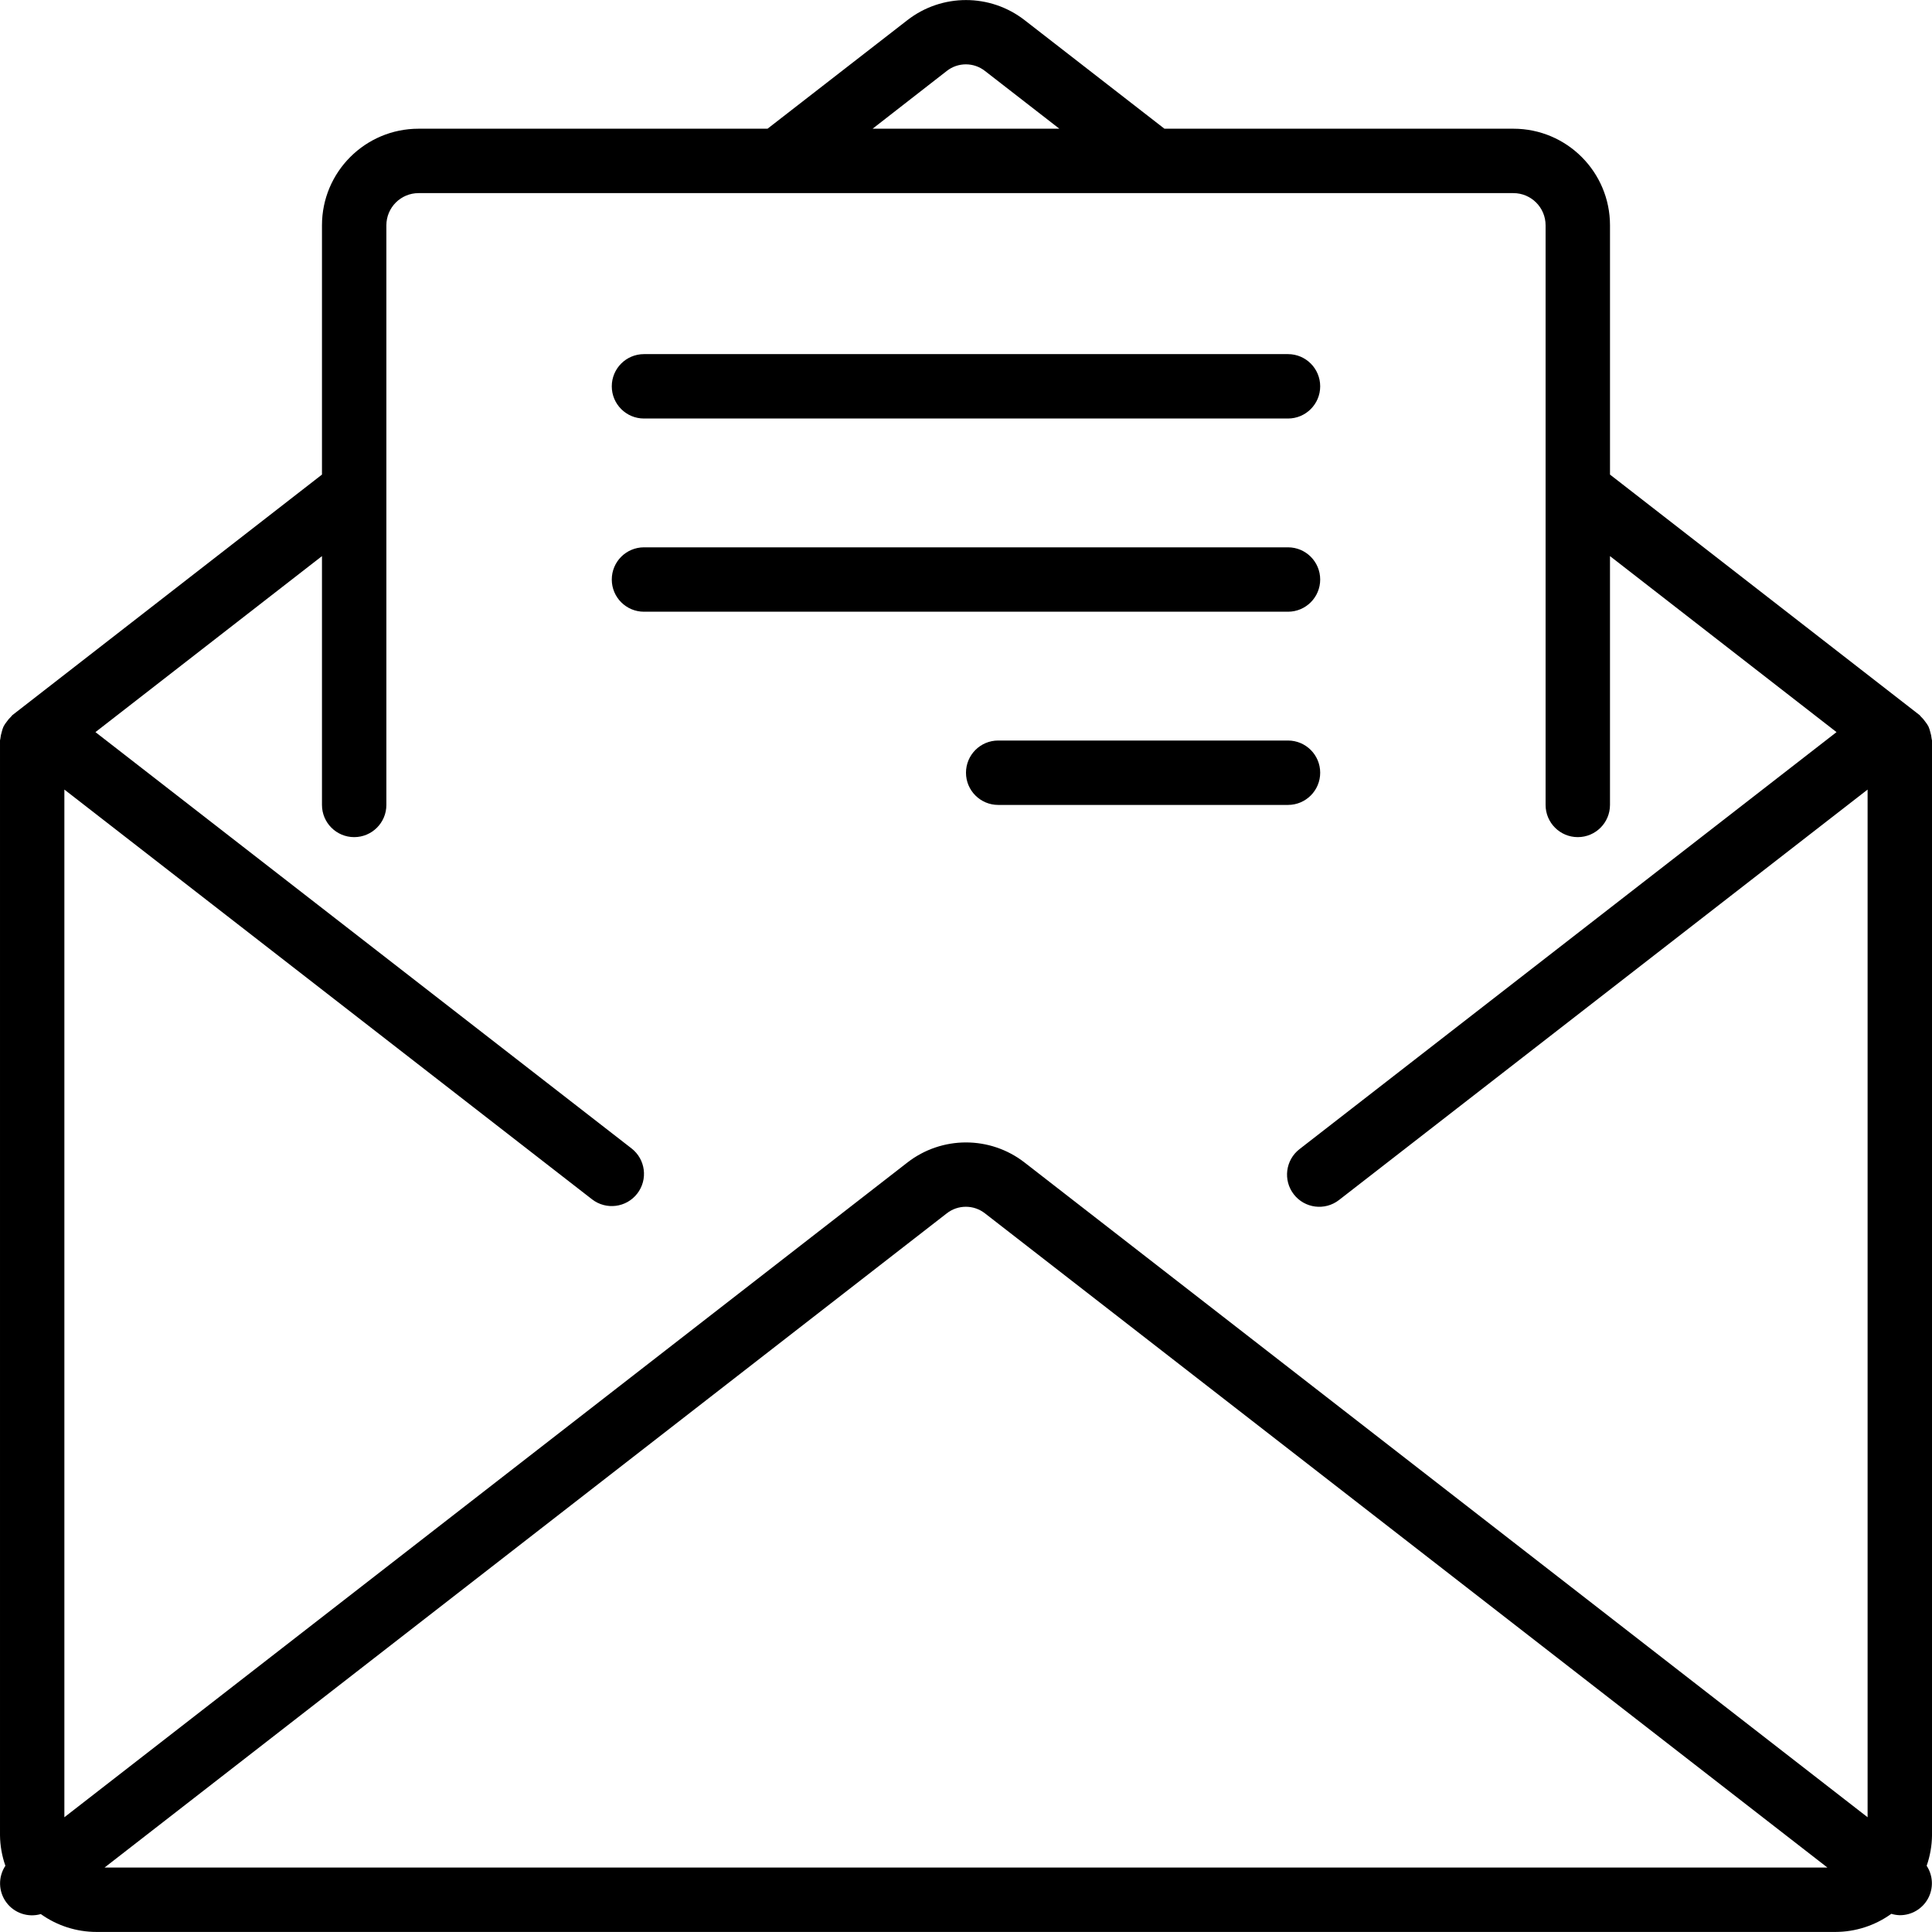
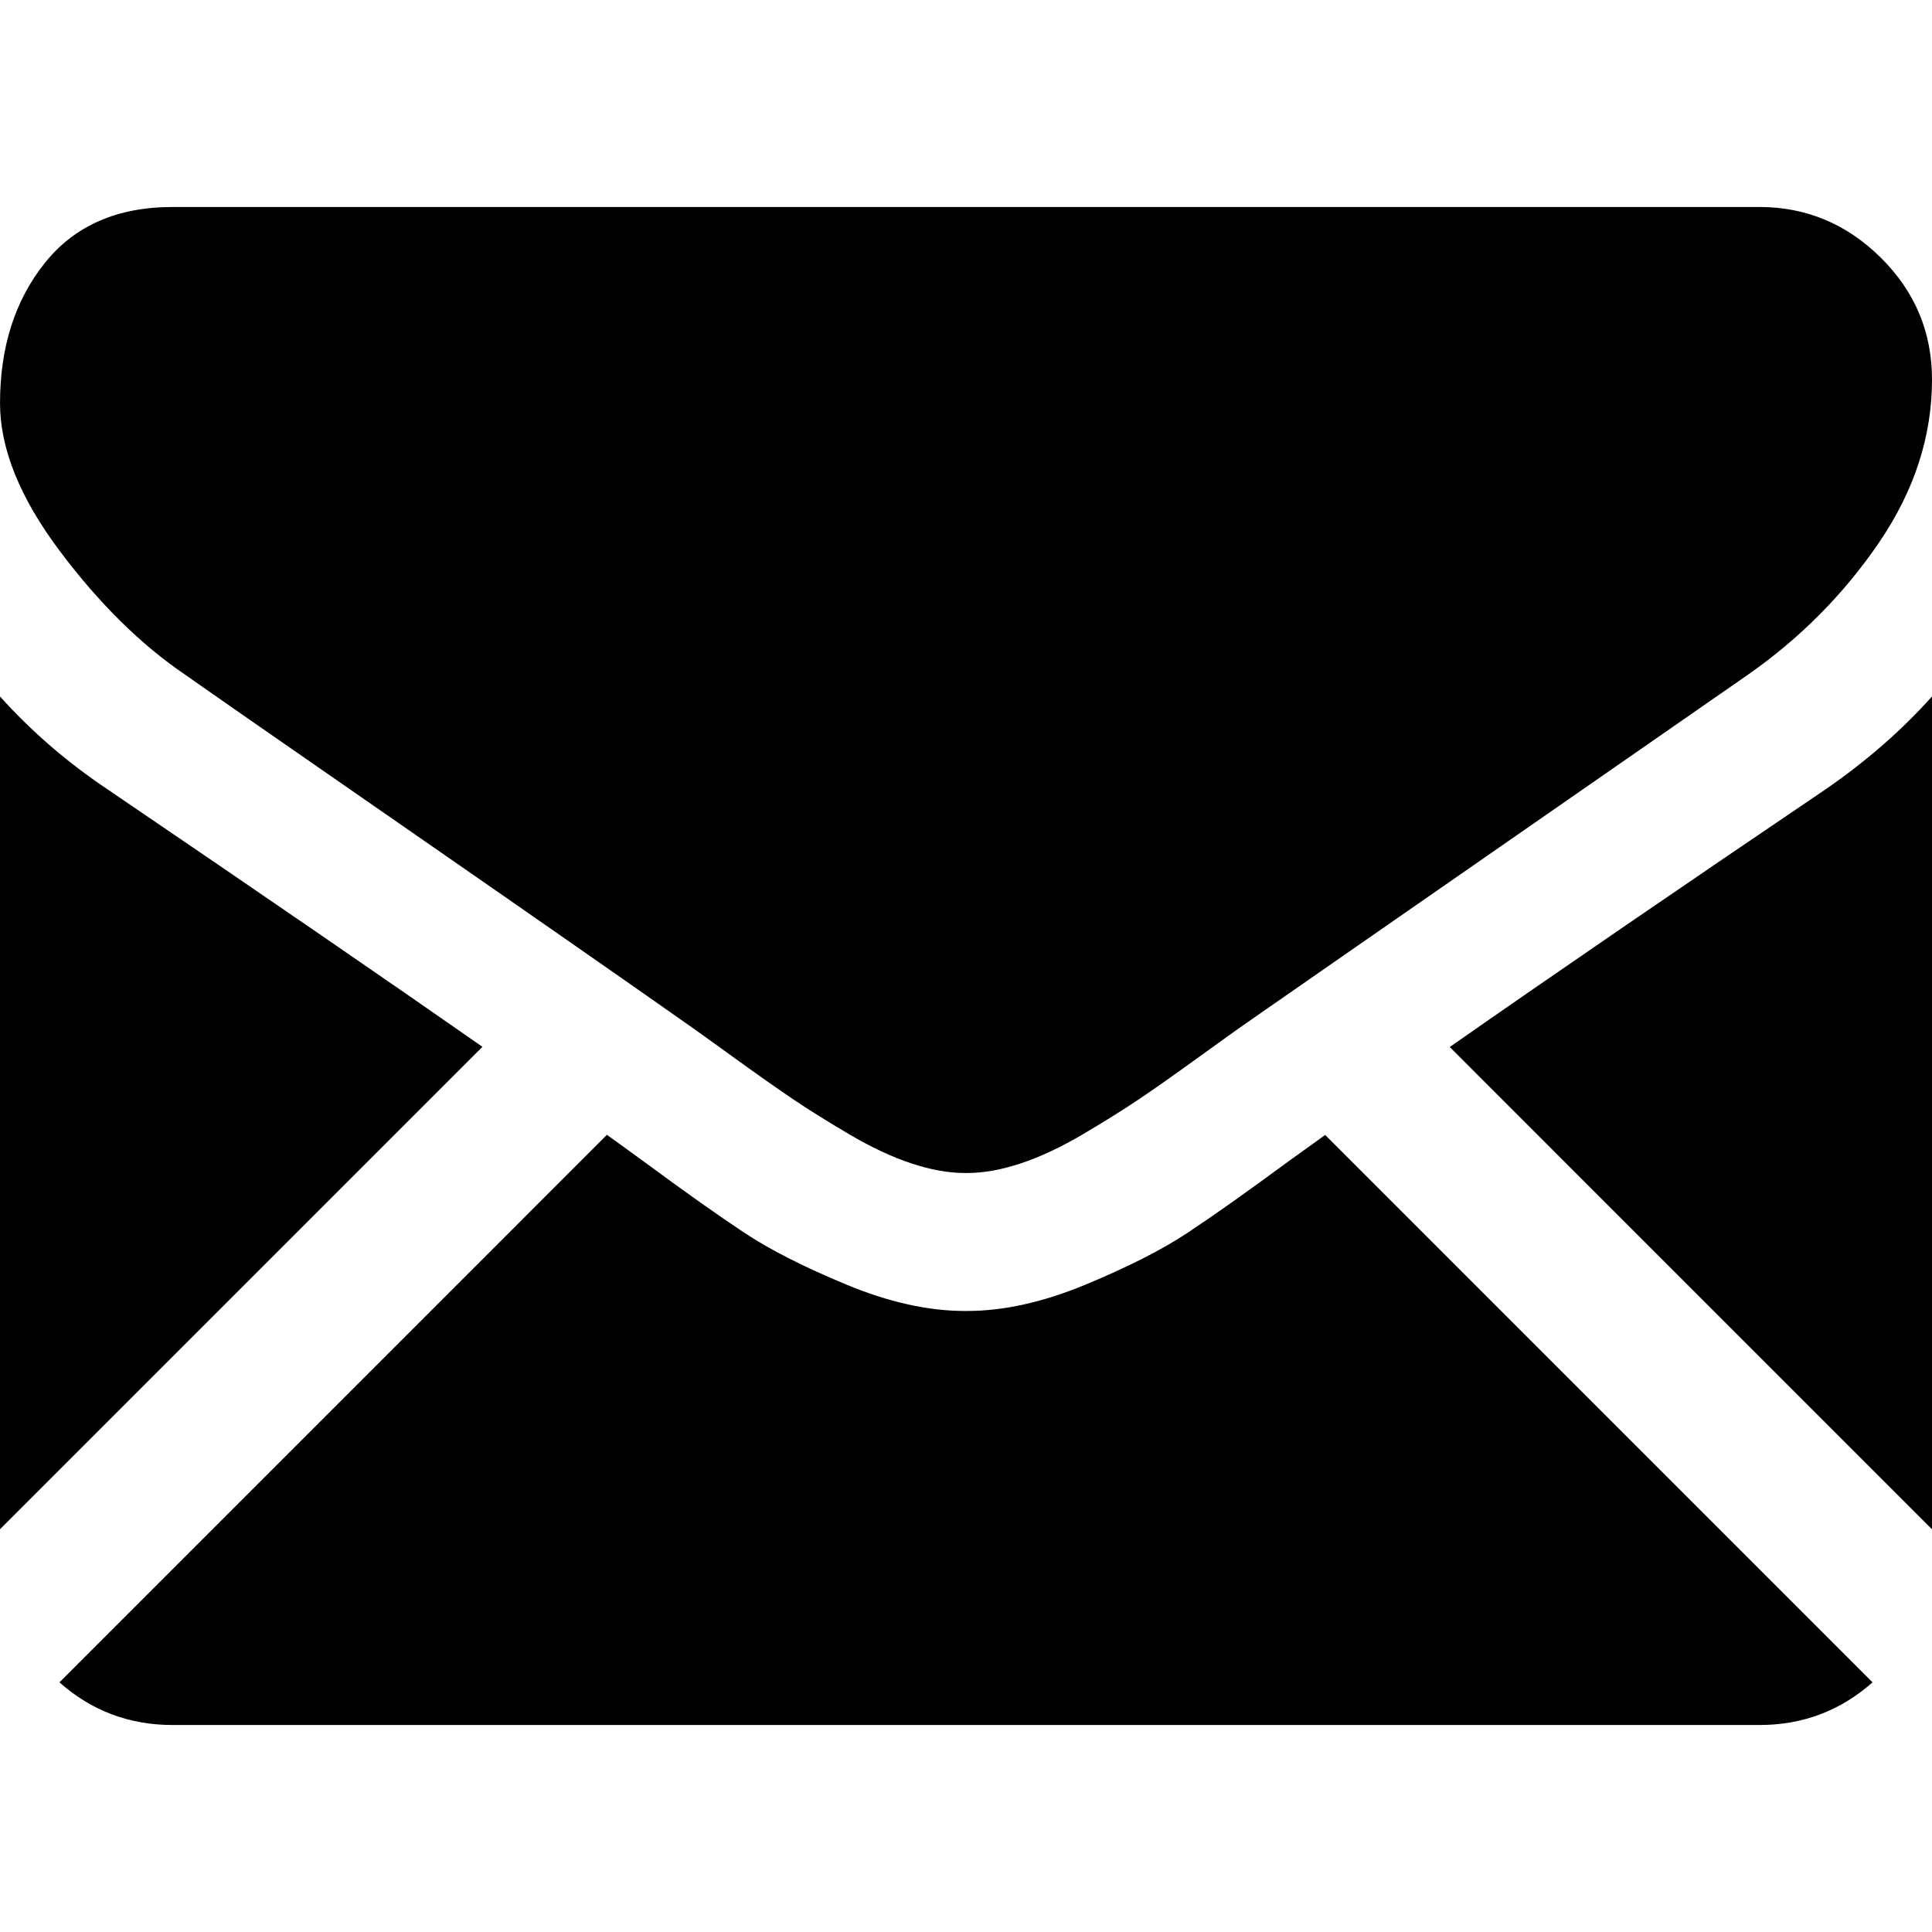
- <svg xmlns="http://www.w3.org/2000/svg" version="1.1" id="Capa_1" x="0px" y="0px" viewBox="0 0 511.991 511.991" style="enable-background:new 0 0 511.991 511.991;" xml:space="preserve">
+ <svg xmlns="http://www.w3.org/2000/svg" version="1.1" id="Capa_1" x="0px" y="0px" width="550.795px" height="550.795px" viewBox="0 0 550.795 550.795" style="enable-background:new 0 0 550.795 550.795;" xml:space="preserve">
  <g>
    <g>
-       <g>
-         <path d="M511.991,196.243c0-0.179-0.094-0.333-0.102-0.503c-0.053-0.591-0.17-1.175-0.35-1.741     c-0.118-0.505-0.281-0.999-0.486-1.476c-0.244-0.452-0.529-0.881-0.853-1.28c-0.338-0.489-0.727-0.941-1.161-1.348     c-0.137-0.12-0.196-0.282-0.341-0.393l-82.039-63.735V59.71c0-14.138-11.462-25.6-25.6-25.6h-92.476L271.556,5.361     c-9.149-7.128-21.972-7.128-31.121,0L203.401,34.11h-92.476c-14.138,0-25.6,11.461-25.6,25.6v66.057L3.294,189.502     c-0.145,0.111-0.205,0.273-0.341,0.393c-0.434,0.407-0.823,0.859-1.161,1.348c-0.324,0.399-0.61,0.828-0.853,1.28     c-0.207,0.476-0.37,0.97-0.486,1.476c-0.178,0.555-0.295,1.127-0.35,1.707c0,0.171-0.102,0.324-0.102,0.503v290.167     c0.034,2.748,0.515,5.471,1.425,8.064c-1.959,2.954-1.867,6.816,0.229,9.674c2.096,2.858,5.752,4.106,9.158,3.126     c4.312,3.081,9.48,4.737,14.78,4.736h460.8c5.322-0.011,10.506-1.691,14.822-4.804c0.728,0.224,1.483,0.347,2.244,0.367     c3.117,0.018,5.991-1.68,7.479-4.419c1.488-2.739,1.349-6.074-0.362-8.679c0.907-2.593,1.385-5.317,1.417-8.064V196.243z      M250.871,18.827c2.98-2.368,7.2-2.368,10.18,0l19.686,15.283h-49.493L250.871,18.827z M27.708,494.91l223.164-173.346     c2.982-2.354,7.19-2.354,10.172,0L484.275,494.91H27.708z M494.925,481.581L271.539,308.09c-9.143-7.118-21.952-7.118-31.095,0     L17.058,481.581V209.239l139.836,108.587c3.726,2.889,9.088,2.211,11.977-1.515c2.889-3.726,2.211-9.088-1.515-11.977     L25.293,194.016l60.032-46.643v65.937c0,4.713,3.821,8.533,8.533,8.533c4.713,0,8.533-3.821,8.533-8.533V59.71     c0-4.713,3.82-8.533,8.533-8.533h290.133c4.713,0,8.533,3.82,8.533,8.533v153.6c0,4.713,3.82,8.533,8.533,8.533     s8.533-3.821,8.533-8.533v-65.937l60.032,46.643L344.371,304.531c-3.723,2.891-4.397,8.253-1.506,11.977     c2.891,3.723,8.253,4.397,11.977,1.506l140.083-108.774V481.581z" />
-         <path d="M170.658,110.91h170.667c4.713,0,8.533-3.82,8.533-8.533s-3.82-8.533-8.533-8.533H170.658     c-4.713,0-8.533,3.82-8.533,8.533S165.945,110.91,170.658,110.91z" />
-         <path d="M349.858,153.577c0-4.713-3.82-8.533-8.533-8.533H170.658c-4.713,0-8.533,3.821-8.533,8.533     c0,4.713,3.82,8.533,8.533,8.533h170.667C346.038,162.11,349.858,158.289,349.858,153.577z" />
-         <path d="M349.858,204.777c0-4.713-3.82-8.533-8.533-8.533h-76.8c-4.713,0-8.533,3.82-8.533,8.533s3.82,8.533,8.533,8.533h76.8     C346.038,213.31,349.858,209.489,349.858,204.777z" />
-       </g>
+       <path d="M501.613,491.782c12.381,0,23.109-4.088,32.229-12.16L377.793,323.567c-3.744,2.681-7.373,5.288-10.801,7.767    c-11.678,8.604-21.156,15.318-28.434,20.129c-7.277,4.822-16.959,9.737-29.045,14.755c-12.094,5.024-23.361,7.528-33.813,7.528    h-0.306h-0.306c-10.453,0-21.72-2.503-33.813-7.528c-12.093-5.018-21.775-9.933-29.045-14.755    c-7.277-4.811-16.75-11.524-28.434-20.129c-3.256-2.387-6.867-5.006-10.771-7.809L16.946,479.622    c9.119,8.072,19.854,12.16,32.234,12.16H501.613z" />
+       <path d="M31.047,225.299C19.37,217.514,9.015,208.598,0,198.555V435.98l137.541-137.541    C110.025,279.229,74.572,254.877,31.047,225.299z" />
+       <path d="M520.059,225.299c-41.865,28.336-77.447,52.73-106.75,73.195l137.486,137.492V198.555    C541.98,208.396,531.736,217.306,520.059,225.299z" />
+       <path d="M501.613,59.013H49.181c-15.784,0-27.919,5.33-36.42,15.979C4.253,85.646,0.006,98.97,0.006,114.949    c0,12.907,5.636,26.892,16.903,41.959c11.267,15.061,23.256,26.891,35.961,35.496c6.965,4.921,27.969,19.523,63.012,43.801    c18.917,13.109,35.368,24.535,49.505,34.395c12.05,8.396,22.442,15.667,31.022,21.701c0.985,0.691,2.534,1.799,4.59,3.269    c2.215,1.591,5.018,3.61,8.476,6.107c6.659,4.816,12.191,8.709,16.597,11.683c4.4,2.975,9.731,6.298,15.985,9.988    c6.249,3.685,12.143,6.456,17.675,8.299c5.533,1.842,10.655,2.766,15.367,2.766h0.306h0.306c4.711,0,9.834-0.924,15.368-2.766    c5.531-1.843,11.42-4.608,17.674-8.299c6.248-3.69,11.572-7.02,15.986-9.988c4.406-2.974,9.938-6.866,16.598-11.683    c3.451-2.497,6.254-4.517,8.469-6.102c2.057-1.476,3.605-2.577,4.596-3.274c6.684-4.651,17.1-11.892,31.104-21.616    c25.482-17.705,63.01-43.764,112.742-78.281c14.957-10.447,27.453-23.054,37.496-37.803c10.025-14.749,15.051-30.22,15.051-46.408    c0-13.525-4.873-25.098-14.598-34.737C526.461,63.829,514.932,59.013,501.613,59.013z" />
    </g>
  </g>
  <g>
</g>
  <g>
</g>
  <g>
</g>
  <g>
</g>
  <g>
</g>
  <g>
</g>
  <g>
</g>
  <g>
</g>
  <g>
</g>
  <g>
</g>
  <g>
</g>
  <g>
</g>
  <g>
</g>
  <g>
</g>
  <g>
</g>
</svg>
